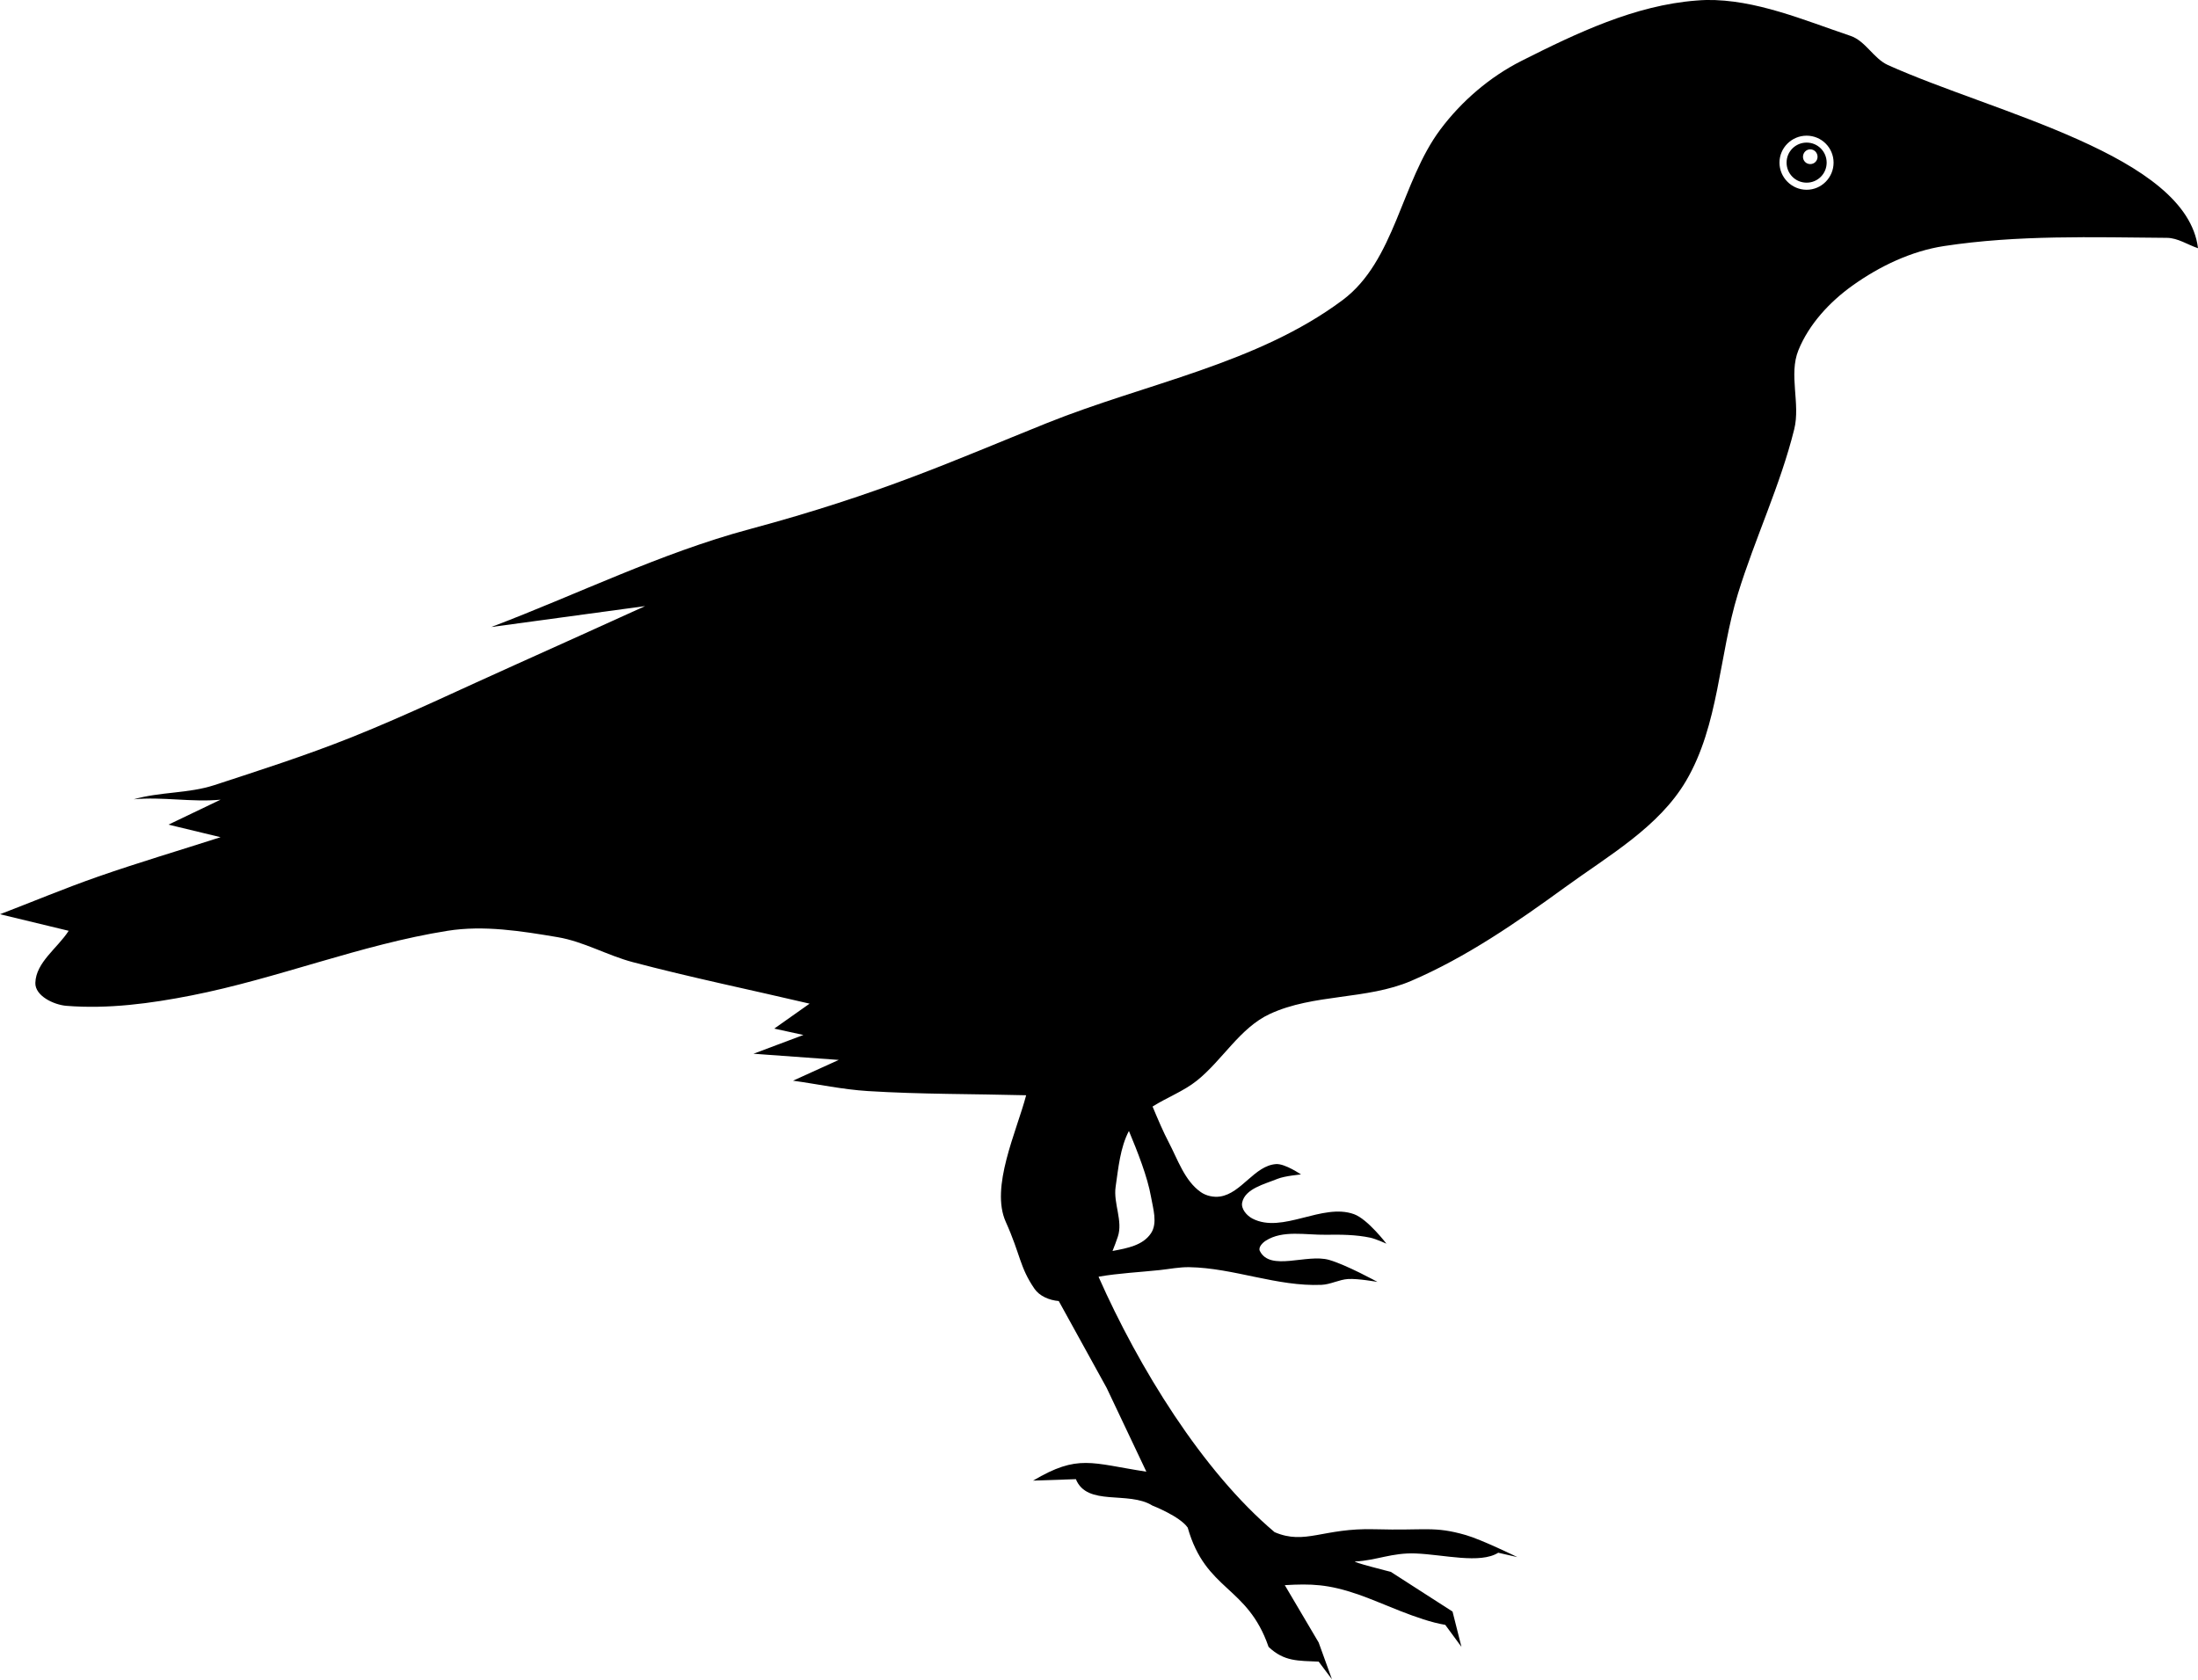
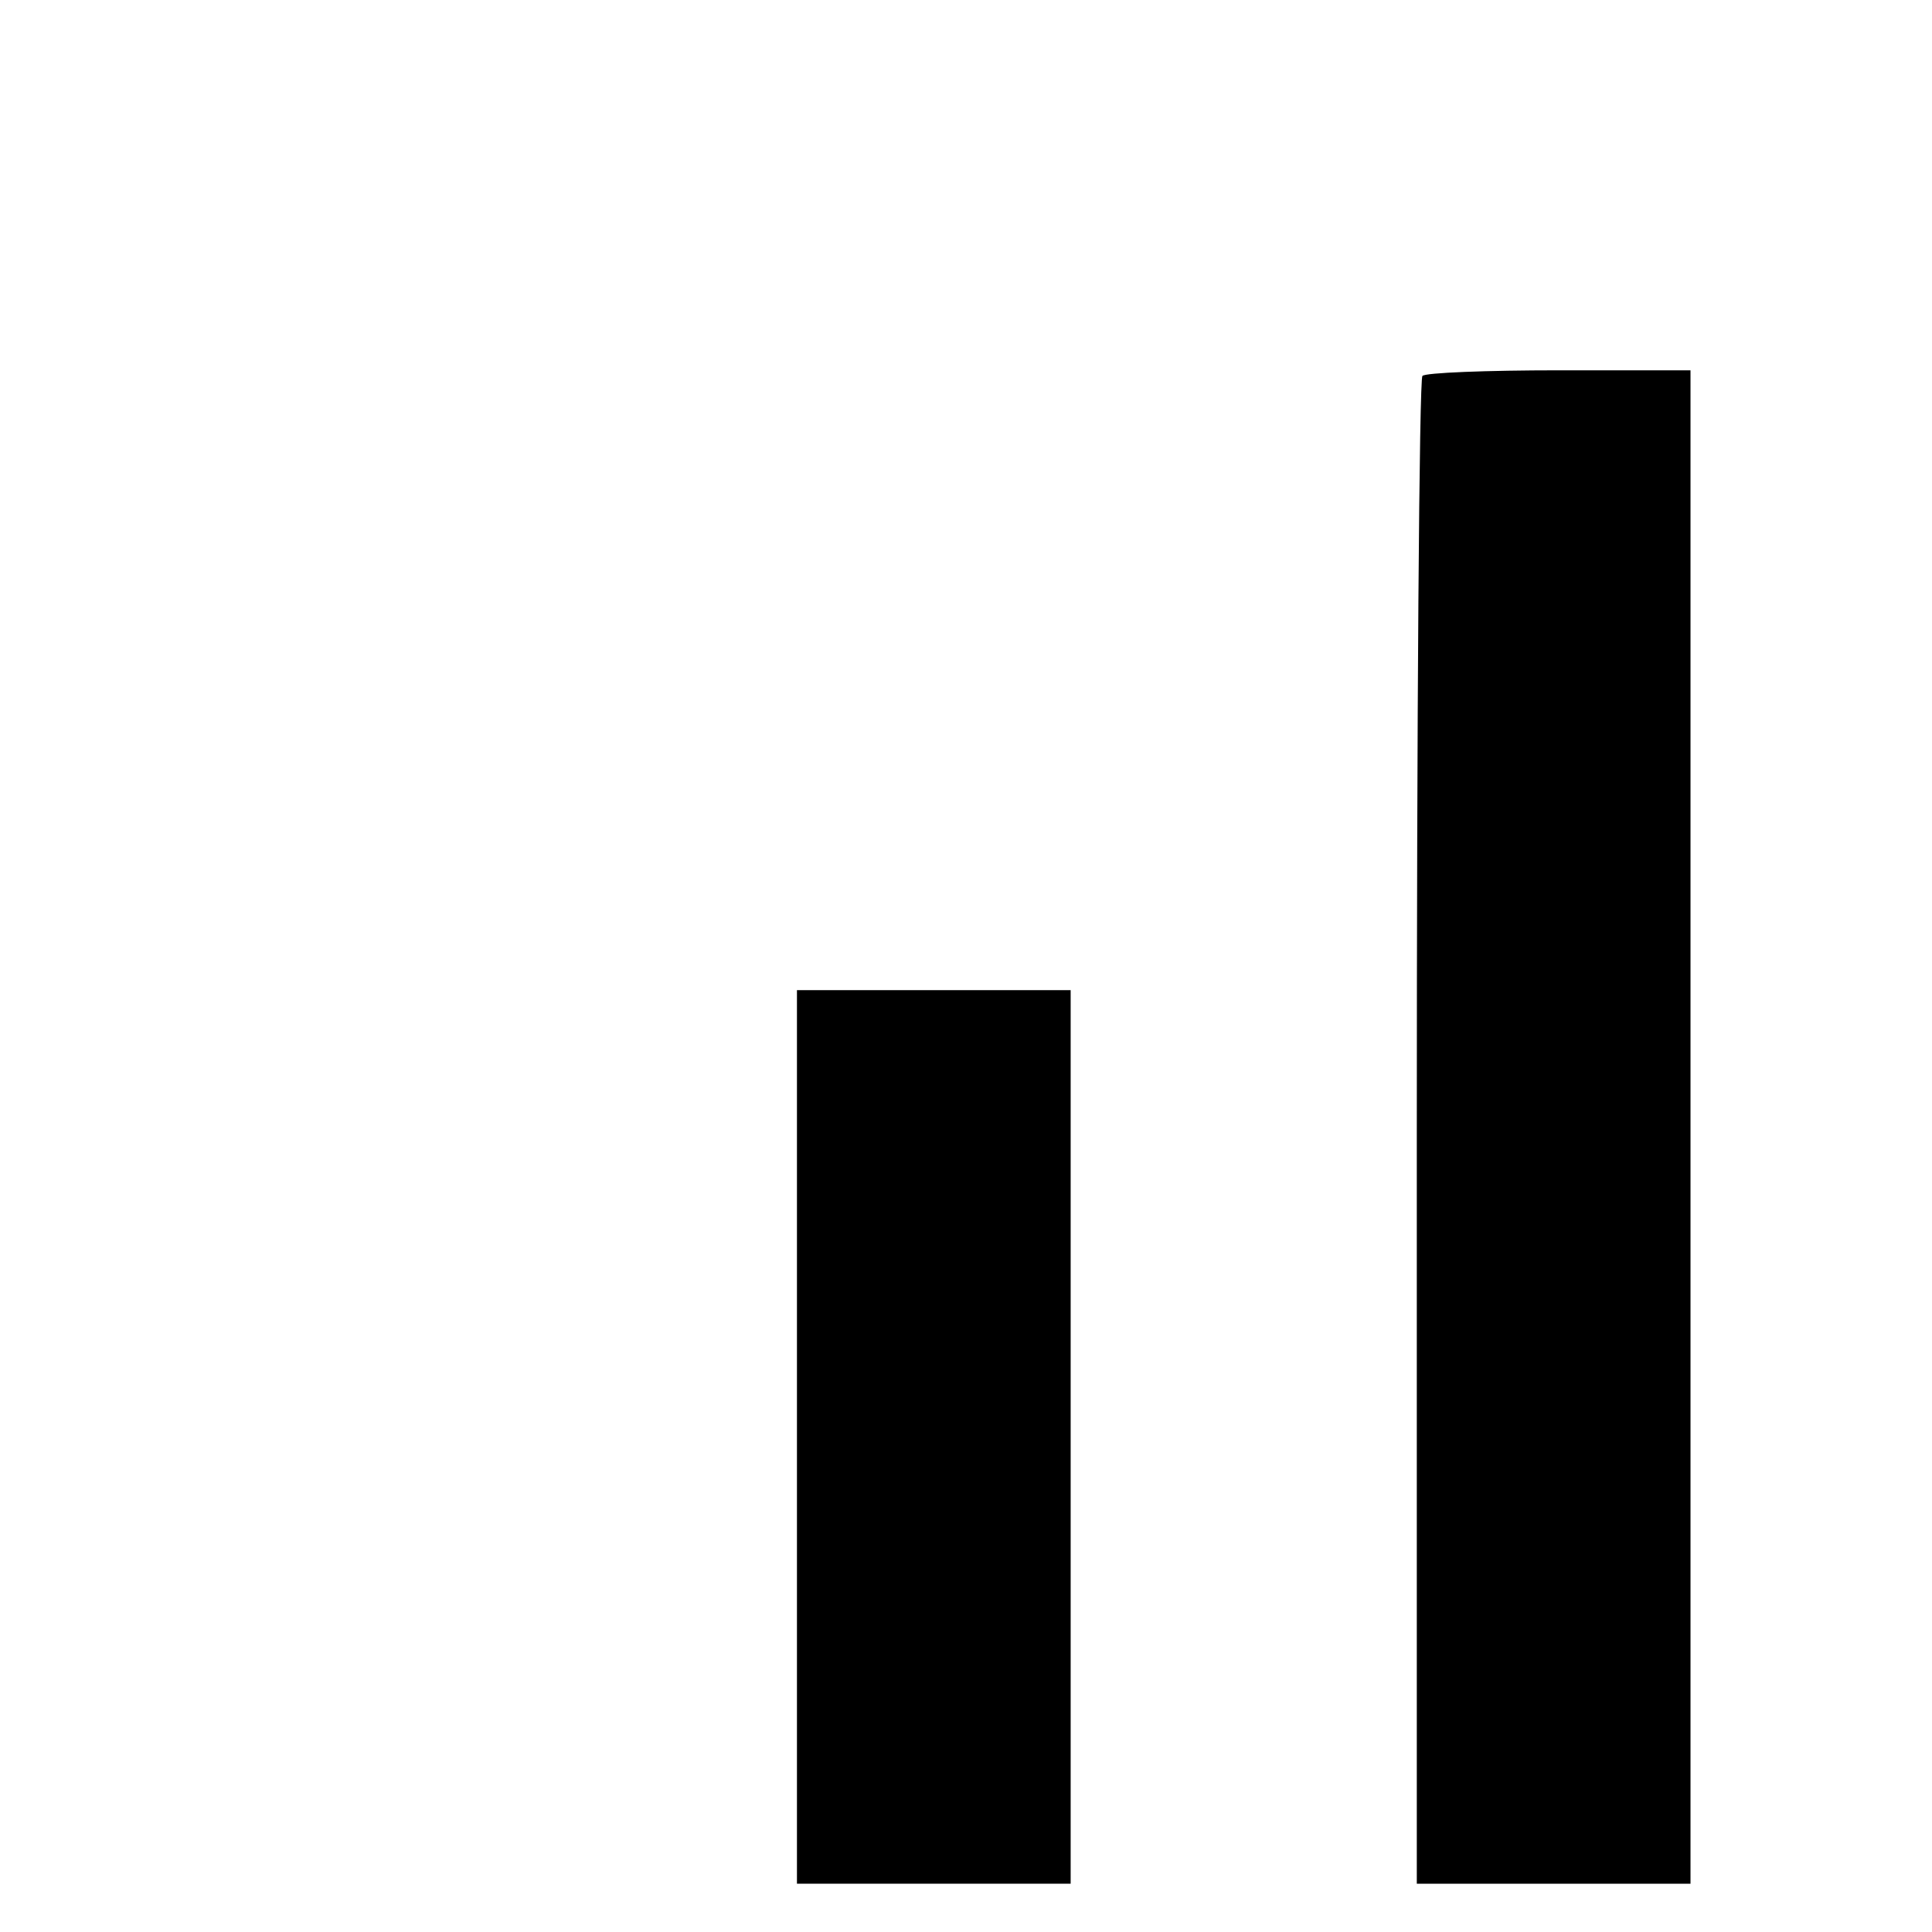
- <svg xmlns="http://www.w3.org/2000/svg" viewBox="0 0 750 573.072">
-   <g transform="translate(265.71 313.77)">
-     <path d="m316.5-313.77c-1.117 0.017-2.236 0.102-3.356 0.186-20.979 1.594-40.875 11.101-59.662 20.571-10.801 5.444-20.474 13.744-27.718 23.43-13.4 17.92-15.438 44.852-33.373 58.233-29.18 21.769-67.087 28.373-100.87 41.95-32.048 12.882-56.454 24.104-101.55 36.232-30.318 8.154-58.706 22.246-88.064 33.373 17.52-2.367 34.995-4.779 52.515-7.147-14.679 6.629-29.296 13.317-44.001 19.887-18.678 8.345-37.126 17.262-56.12 24.859-15.364 6.146-31.131 11.203-46.859 16.345-8.902 2.91-18.535 2.243-27.531 4.848 9.707-0.947 19.938 1.071 29.644 0.124-5.919 2.841-11.855 5.673-17.774 8.514l17.774 4.288c-13.968 4.498-28.033 8.65-41.888 13.486-11.25 3.927-22.246 8.541-33.373 12.802l23.43 5.655c-3.788 5.919-11.178 10.75-11.373 17.774-0.123 4.402 6.237 7.479 10.627 7.831 14.209 1.137 28.647-0.791 42.633-3.542 29.467-5.797 57.721-17.344 87.38-22.062 12.412-1.975 25.206 0.086 37.6 2.175 8.859 1.493 16.919 6.217 25.605 8.514 19.986 5.286 40.221 9.435 60.345 14.17l-12.057 8.514c3.315 0.71 6.629 1.465 9.944 2.175-5.682 2.131-11.346 4.27-17.029 6.401l29.085 2.113-15.599 7.085c8.523 1.184 16.955 3.006 25.543 3.542 17.964 1.123 36.013 0.956 54.007 1.429-3.315 12.548-12.281 31.355-6.961 43.193 5.078 11.302 4.714 15.455 9.819 22.87 1.668 2.422 4.938 3.882 8.266 4.164l16.345 29.645 13.548 28.588c-18.908-2.915-23.256-6.055-38.656 3.045l14.605-0.497c3.821 9.432 17.914 3.894 26.102 9.011 0 0 9.352 3.63 12.057 7.52 6.188 21.777 20.339 19.676 27.594 40.707 5.327 5.058 10.102 4.701 17.091 5.034l4.537 6.028-4.537-12.554-11.559-19.577c8.952-0.517 14.785-0.367 25.045 3.17 8.087 2.787 20.274 8.818 29.707 10.379l5.531 7.52-3.045-12.057-21.068-13.548s-14.065-3.542-12.056-3.542c7.187-0.363 12.512-3.063 20.571-2.735 9.665 0.394 21.938 3.634 28.153-0.249l6.525 1.492s-12.179-5.966-17.588-7.52c-10.945-3.145-13.558-1.486-31.136-1.989s-23.649 5.474-34.119 0.994c-24.698-20.831-46.407-56.321-60.035-87.069 0.027-0.038 0.036-0.086 0.062-0.124 6.864-1.178 13.826-1.506 20.757-2.237 3.346-0.353 6.704-1.05 10.068-0.994 15.198 0.25 29.995 6.683 45.181 6.028 3.084-0.133 5.992-1.805 9.074-1.989 3.359-0.2 10.006 0.994 10.006 0.994s-10.694-5.862-16.531-7.52c-7.63-2.168-20.078 4.054-23.616-3.045-0.602-1.208 0.856-2.747 1.989-3.48 5.789-3.747 13.675-1.945 20.571-2.051 5.033-0.077 10.177-0.043 15.102 0.994 1.917 0.404 5.532 2.051 5.531 2.051s-6.382-8.374-11.062-10.068c-10.873-3.934-24.425 6.834-34.679 1.492-1.936-1.008-3.931-3.333-3.48-5.469 0.998-4.725 7.584-6.258 12.057-8.079 2.524-1.028 8.017-1.492 8.017-1.492s-5.444-3.749-8.514-3.542c-7.334 0.493-11.81 9.971-19.079 11.062-2.209 0.332-4.759-0.209-6.588-1.492-5.551-3.893-7.842-11.091-11-17.091-1.696-3.223-3.602-7.636-5.469-12.119 4.868-3.08 10.607-5.229 15.102-8.825 8.767-7.014 14.682-18.003 24.859-22.746 14.991-6.986 33.093-4.783 48.289-11.311 18.841-8.093 35.994-19.946 52.577-32.006 14.788-10.755 31.928-20.474 41.204-36.232 11.218-19.058 11.209-42.751 17.712-63.888 5.812-18.892 14.448-36.934 19.204-56.119 2.167-8.745-1.958-18.624 1.429-26.972 3.601-8.876 10.663-16.495 18.458-22.062 9.233-6.595 20.043-11.777 31.26-13.486 25.061-3.817 50.657-3.004 76.007-2.797 3.743 0.031 7.076 2.359 10.627 3.542-3.874-31.741-69.604-46.177-105.84-62.521-4.905-2.257-7.624-8.22-12.74-9.944-15.97-5.382-32.455-12.498-49.221-12.243zm34.244 46.3c5.083 0 9.198 4.114 9.198 9.198s-4.115 9.26-9.198 9.26-9.26-4.178-9.26-9.26 4.177-9.198 9.26-9.198zm0 2.361c-3.793 0-6.836 3.043-6.836 6.837s3.043 6.836 6.836 6.836 6.836-3.043 6.836-6.836-3.043-6.837-6.836-6.837zm1.243 2.3c1.387 0 2.486 1.161 2.486 2.548s-1.099 2.486-2.486 2.486-2.486-1.099-2.486-2.486 1.099-2.548 2.486-2.548zm-232.49 334.98c2.979 7.131 6.346 15.69 7.52 22.373 0.724 4.122 2.334 9.08 0 12.554-2.742 4.081-7.891 5.056-13.113 6.028 0.661-1.608 1.262-3.257 1.802-4.848 1.829-5.385-1.564-11.401-0.746-17.029 0.932-6.404 1.553-13.401 4.537-19.079z" />
+ <svg xmlns="http://www.w3.org/2000/svg" version="1.0" width="240pt" height="240pt" viewBox="0 0 240 240" preserveAspectRatio="xMidYMid meet">
+   <g transform="translate(0,240) scale(0.1,-0.1)" fill="#000000" stroke="none">
+     <path d="M1767 1933 c-4 -3 -7 -426 -7 -940 l0 -933 170 0 170 0 0 940 0 940 -163 0 c-90 0 -167 -3 -170 -7z" />
+     <path d="M990 615 l0 -555 170 0 170 0 0 555 0 555 -170 0 -170 0 0 -555z" />
  </g>
</svg>
